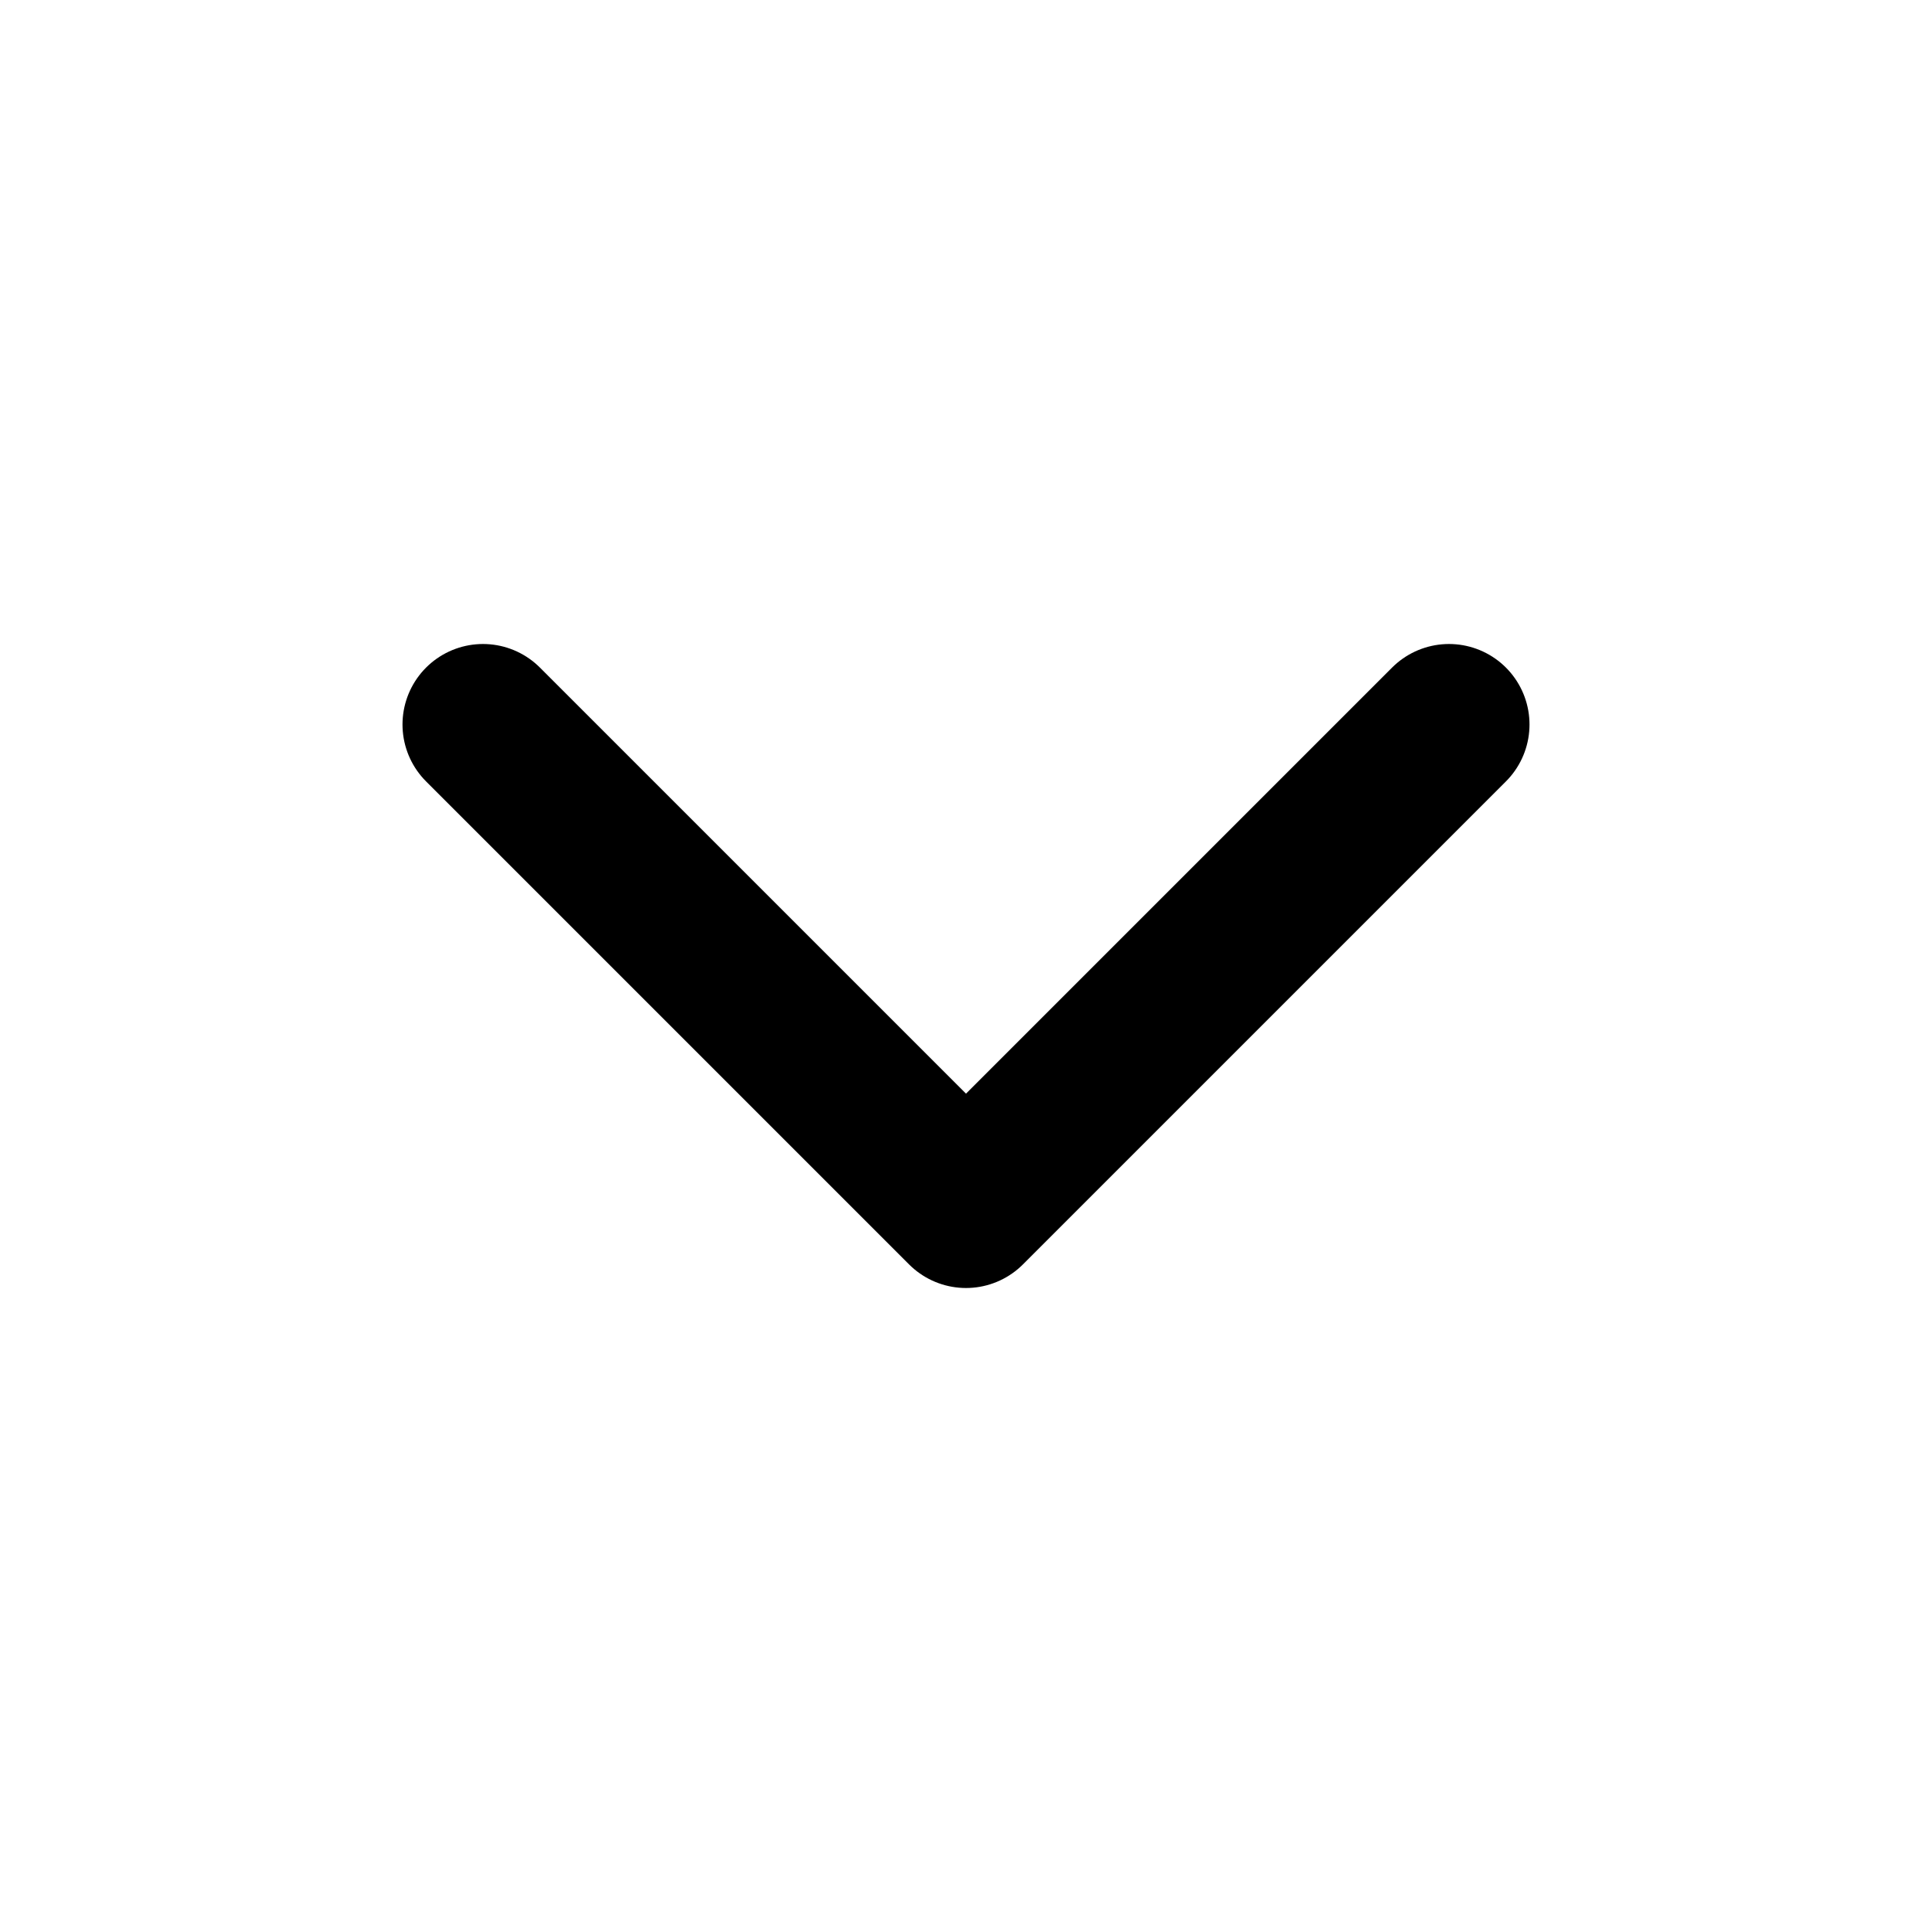
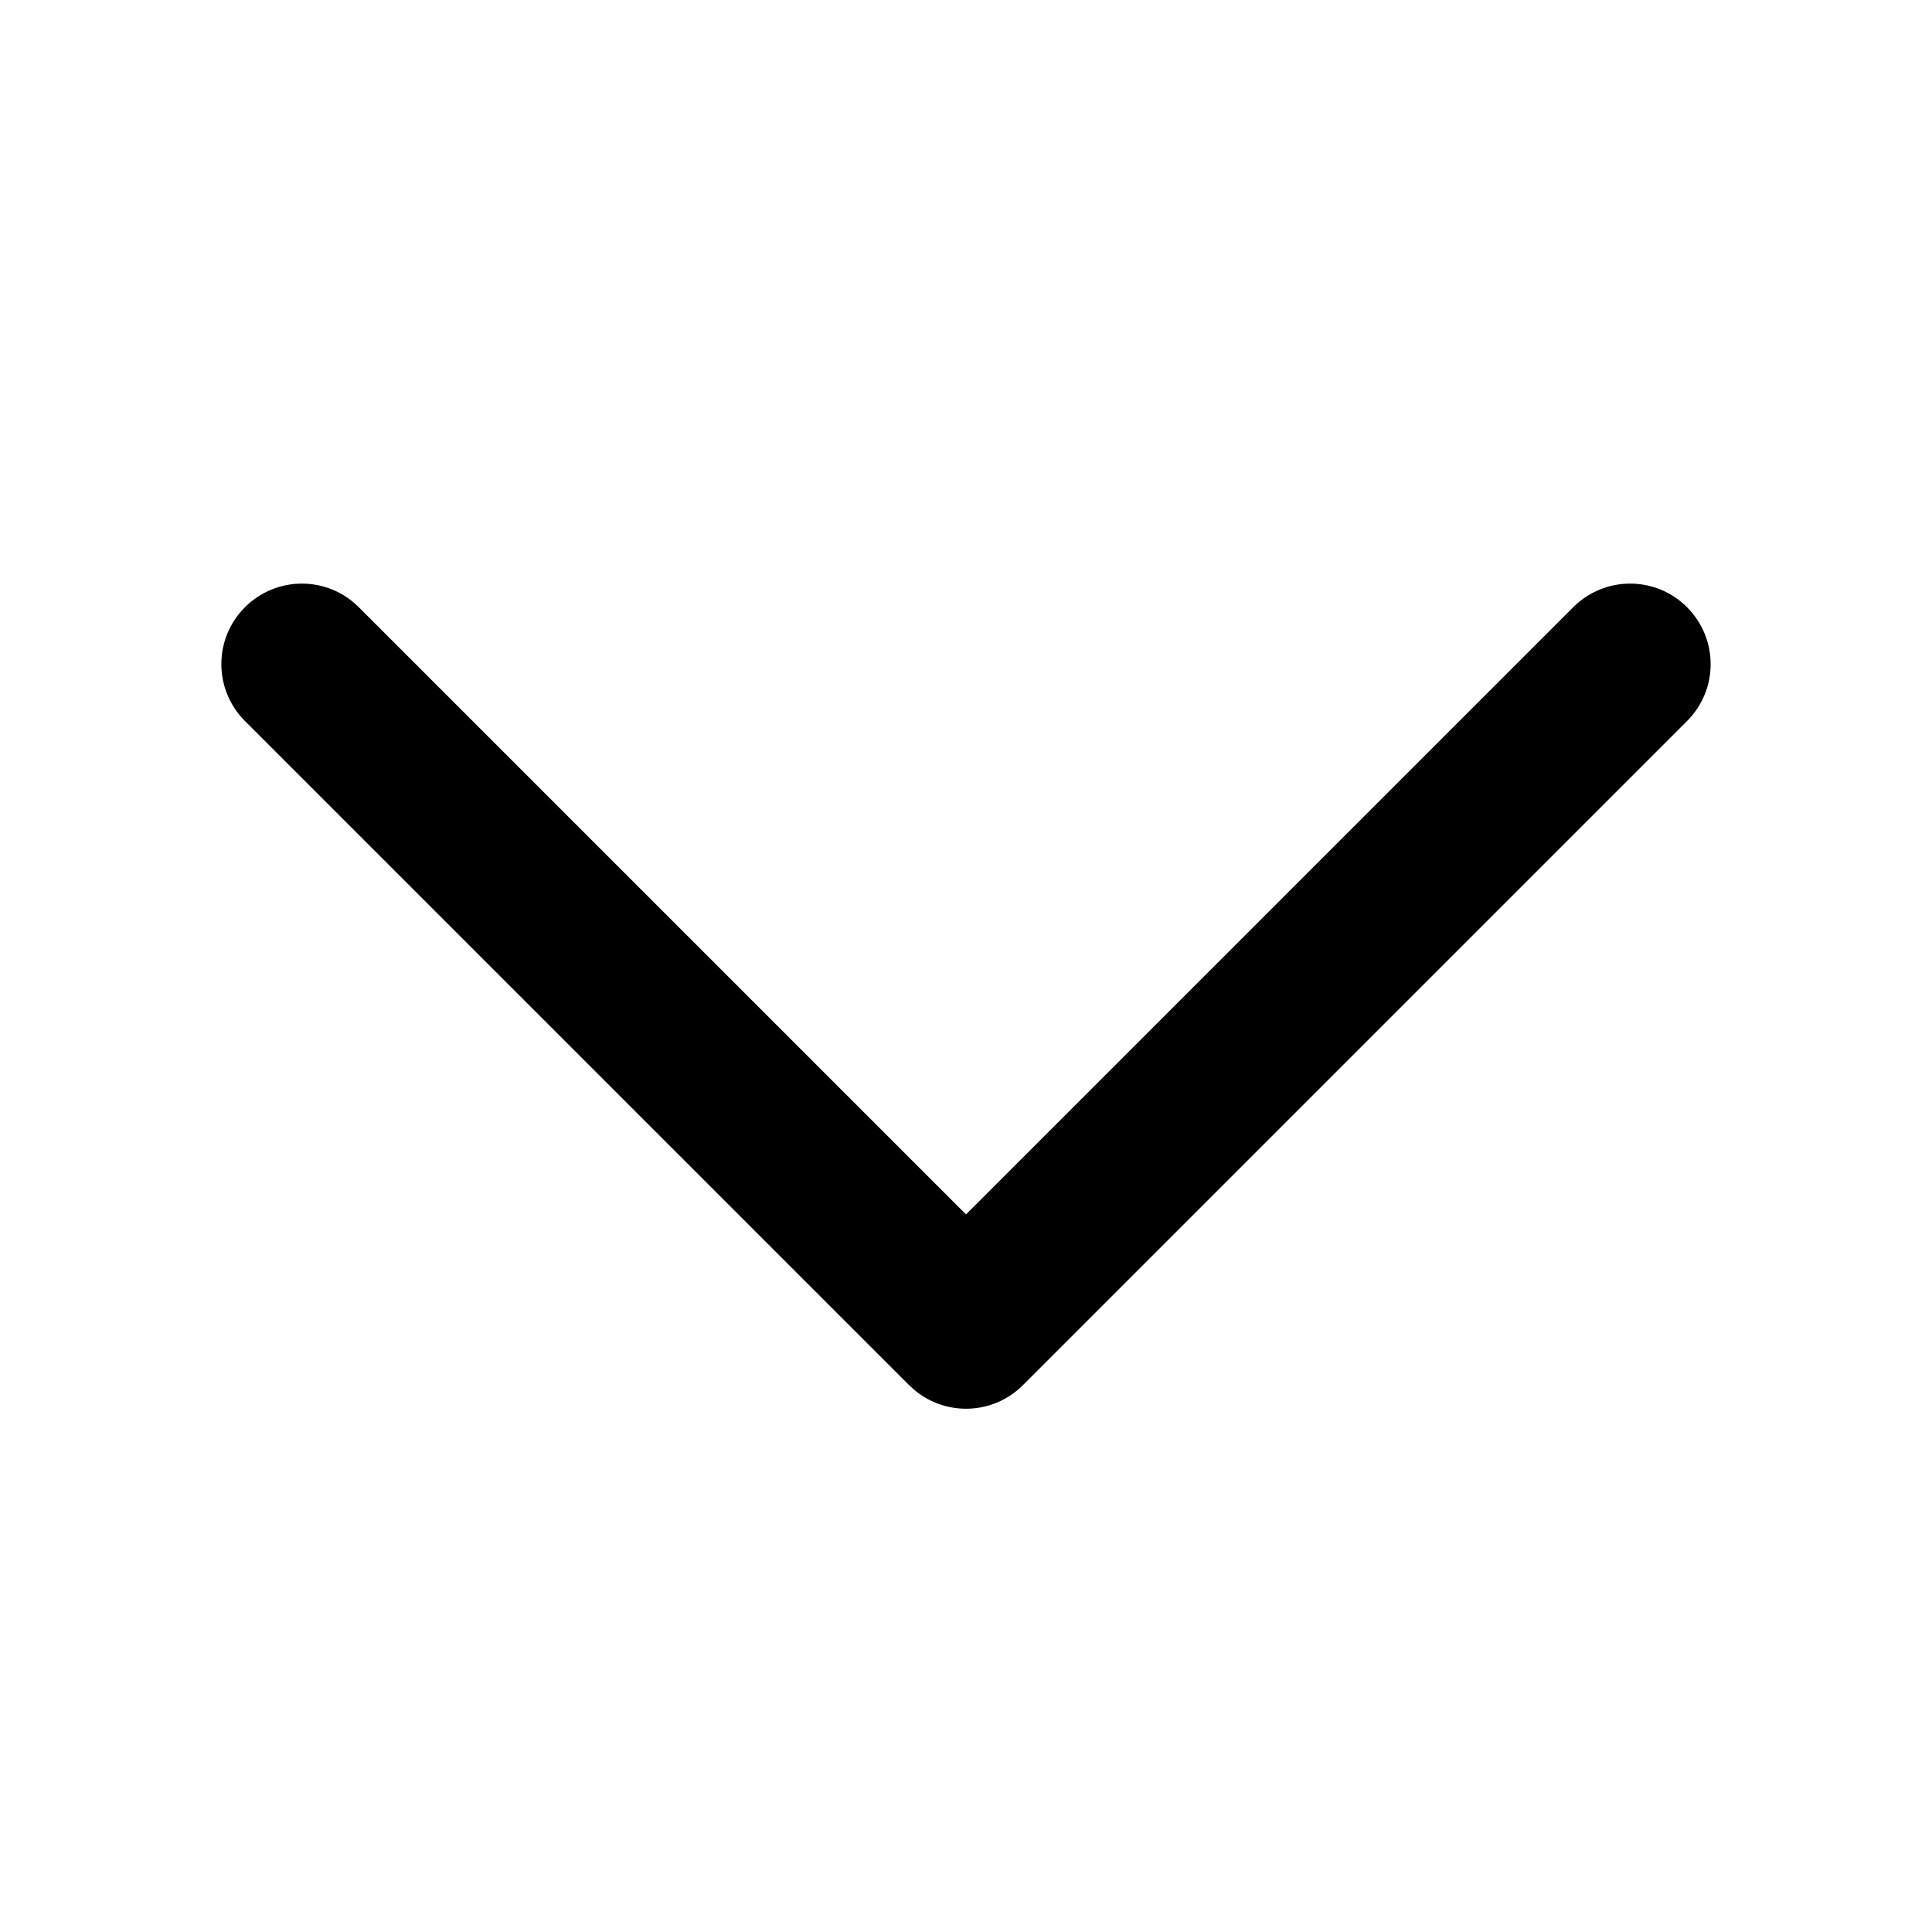
- <svg xmlns="http://www.w3.org/2000/svg" id="angle-down-solid" width="24" height="24" viewBox="0 0 24 24" fill="none" stroke="currentColor" stroke-width="2" stroke-linecap="round" stroke-linejoin="round" class="lucide lucide-chevron-down" aria-hidden="true">
-   <path d="m6 9 6 6 6-6" />
+ <svg xmlns="http://www.w3.org/2000/svg" id="angle-down-solid" width="24" height="24" viewBox="0 0 24 24" fill="currentColor" aria-hidden="true">
+   <g>
+     <path fill="currentColor" d="M19.543 7.543c0.391 -0.391 1.024 -0.391 1.414 0 0.391 0.391 0.391 1.024 0 1.414l-8.25 8.25c-0.366 0.366 -0.945 0.389 -1.338 0.068l-0.076 -0.068 -8.25 -8.25c-0.391 -0.391 -0.391 -1.024 0 -1.414 0.391 -0.391 1.024 -0.391 1.414 0L12 15.086z" stroke-width="1" />
+   </g>
</svg>
